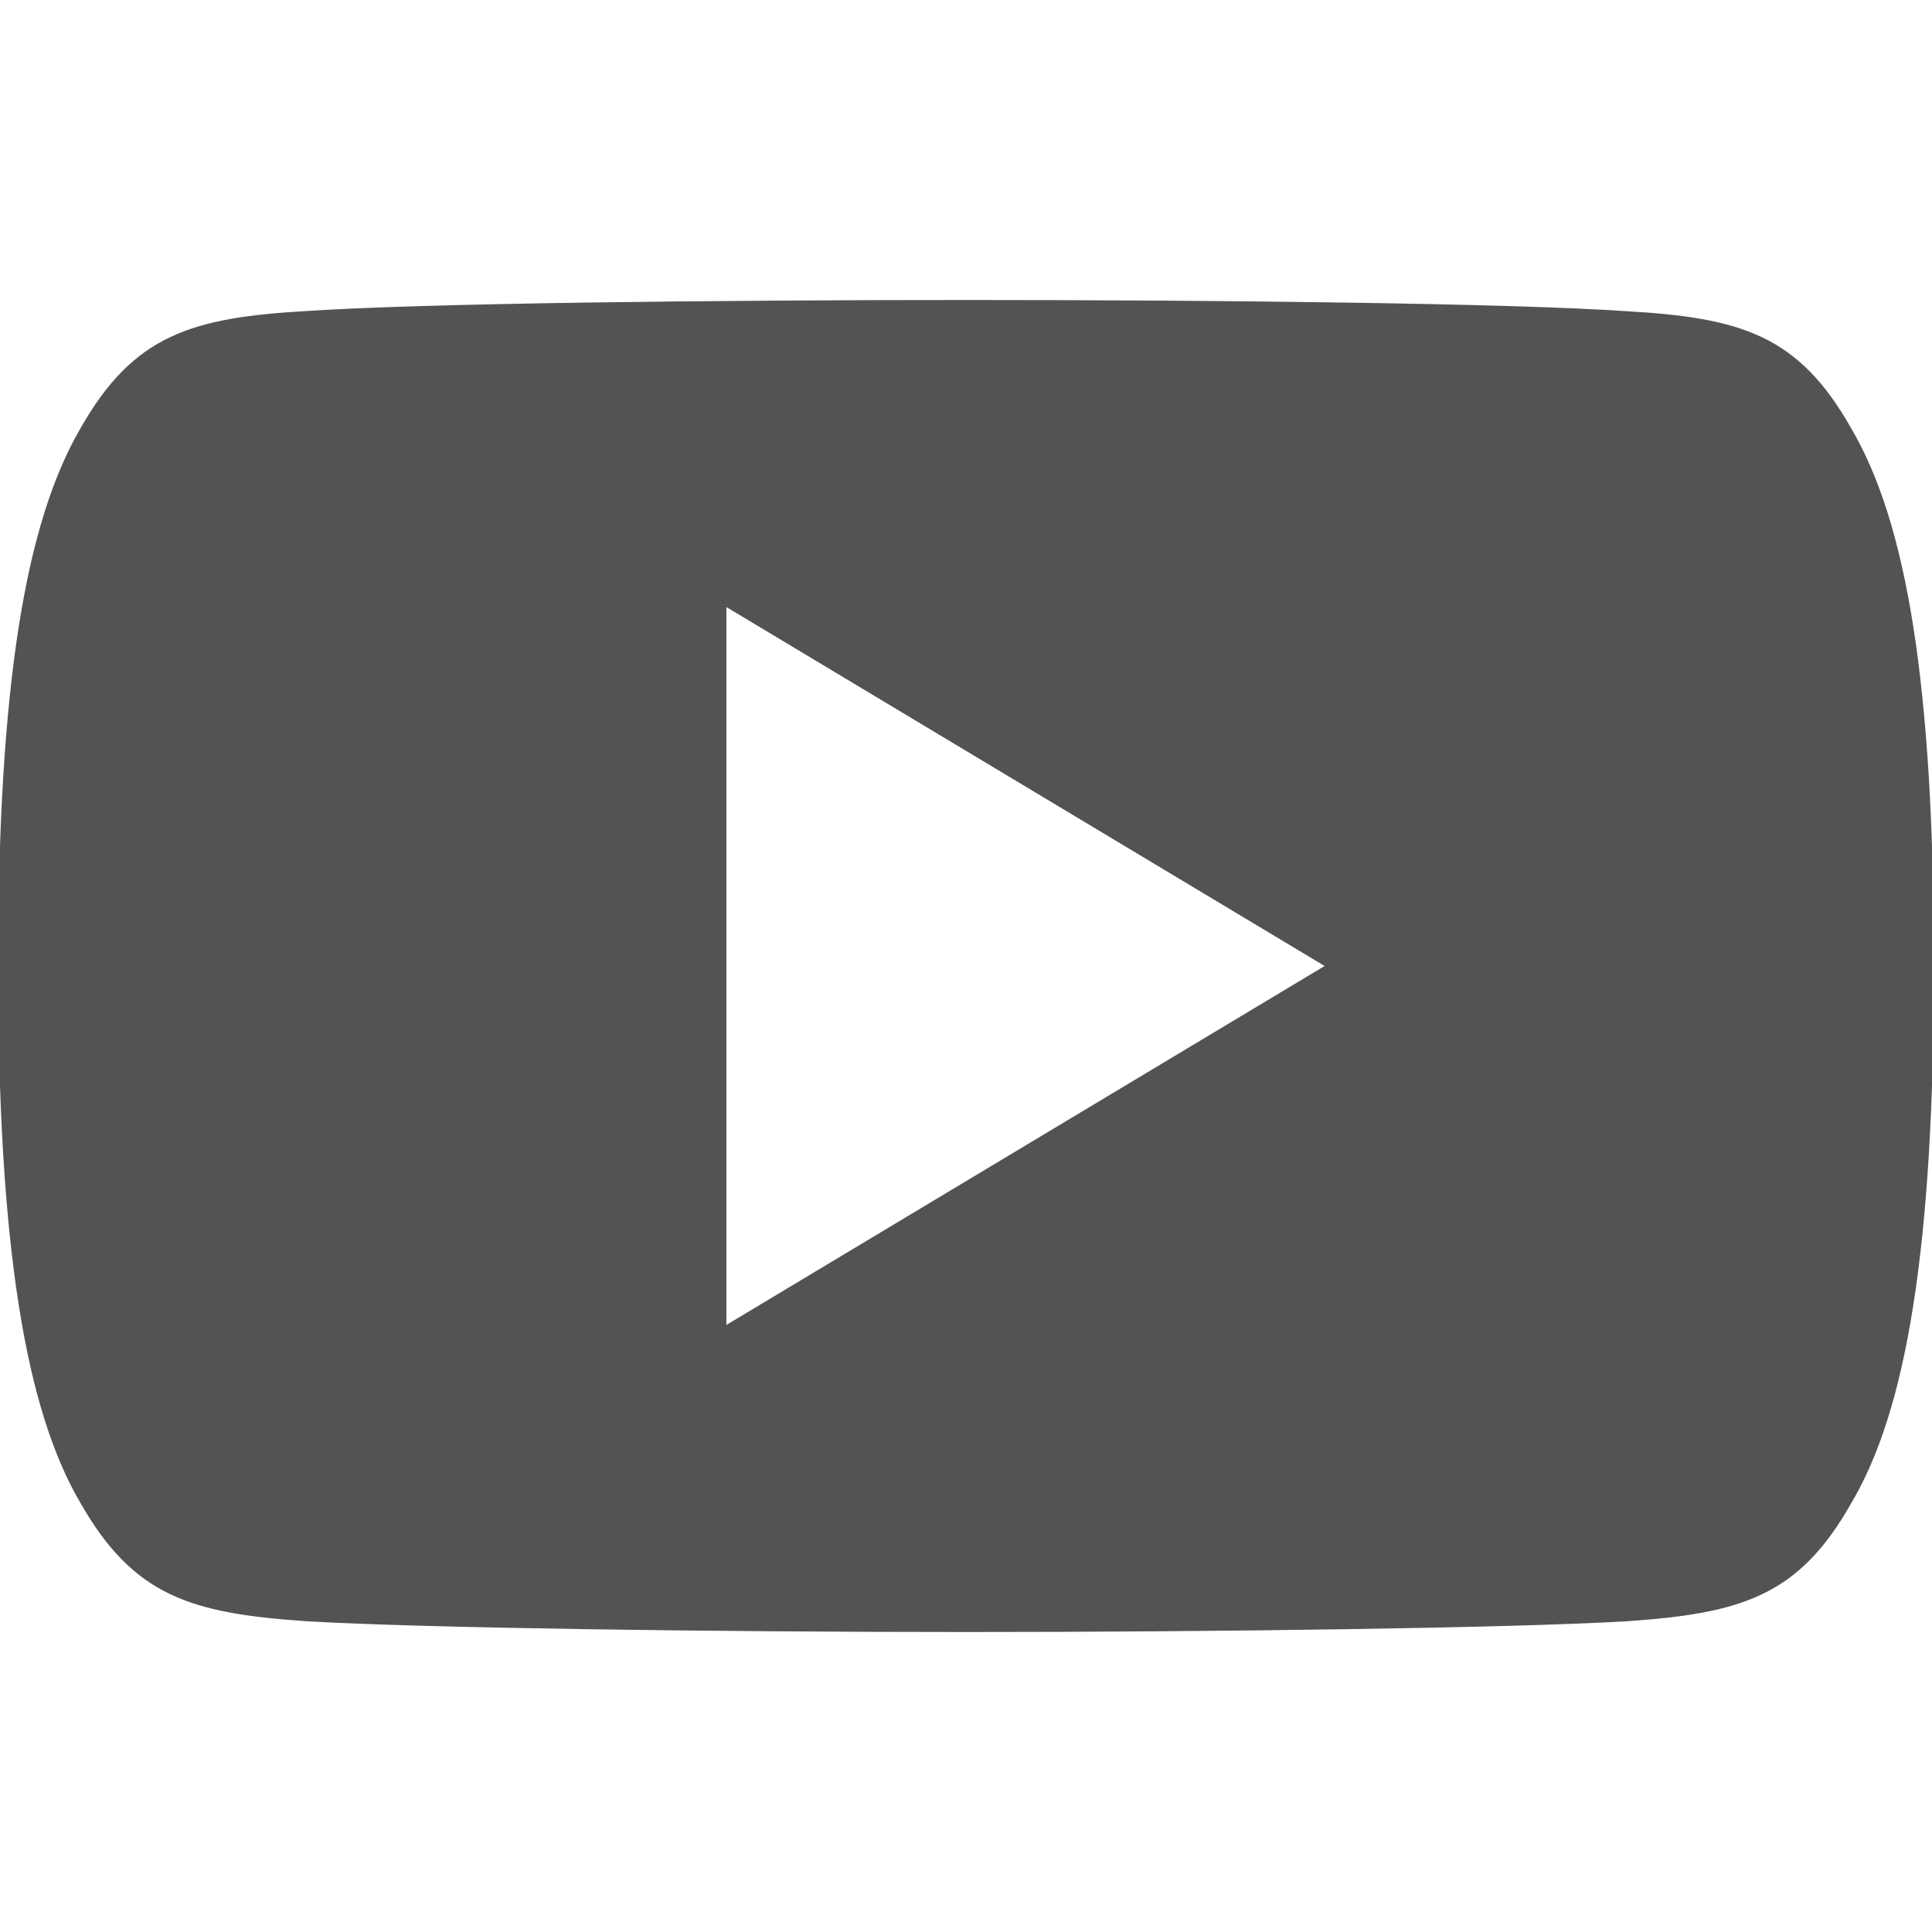
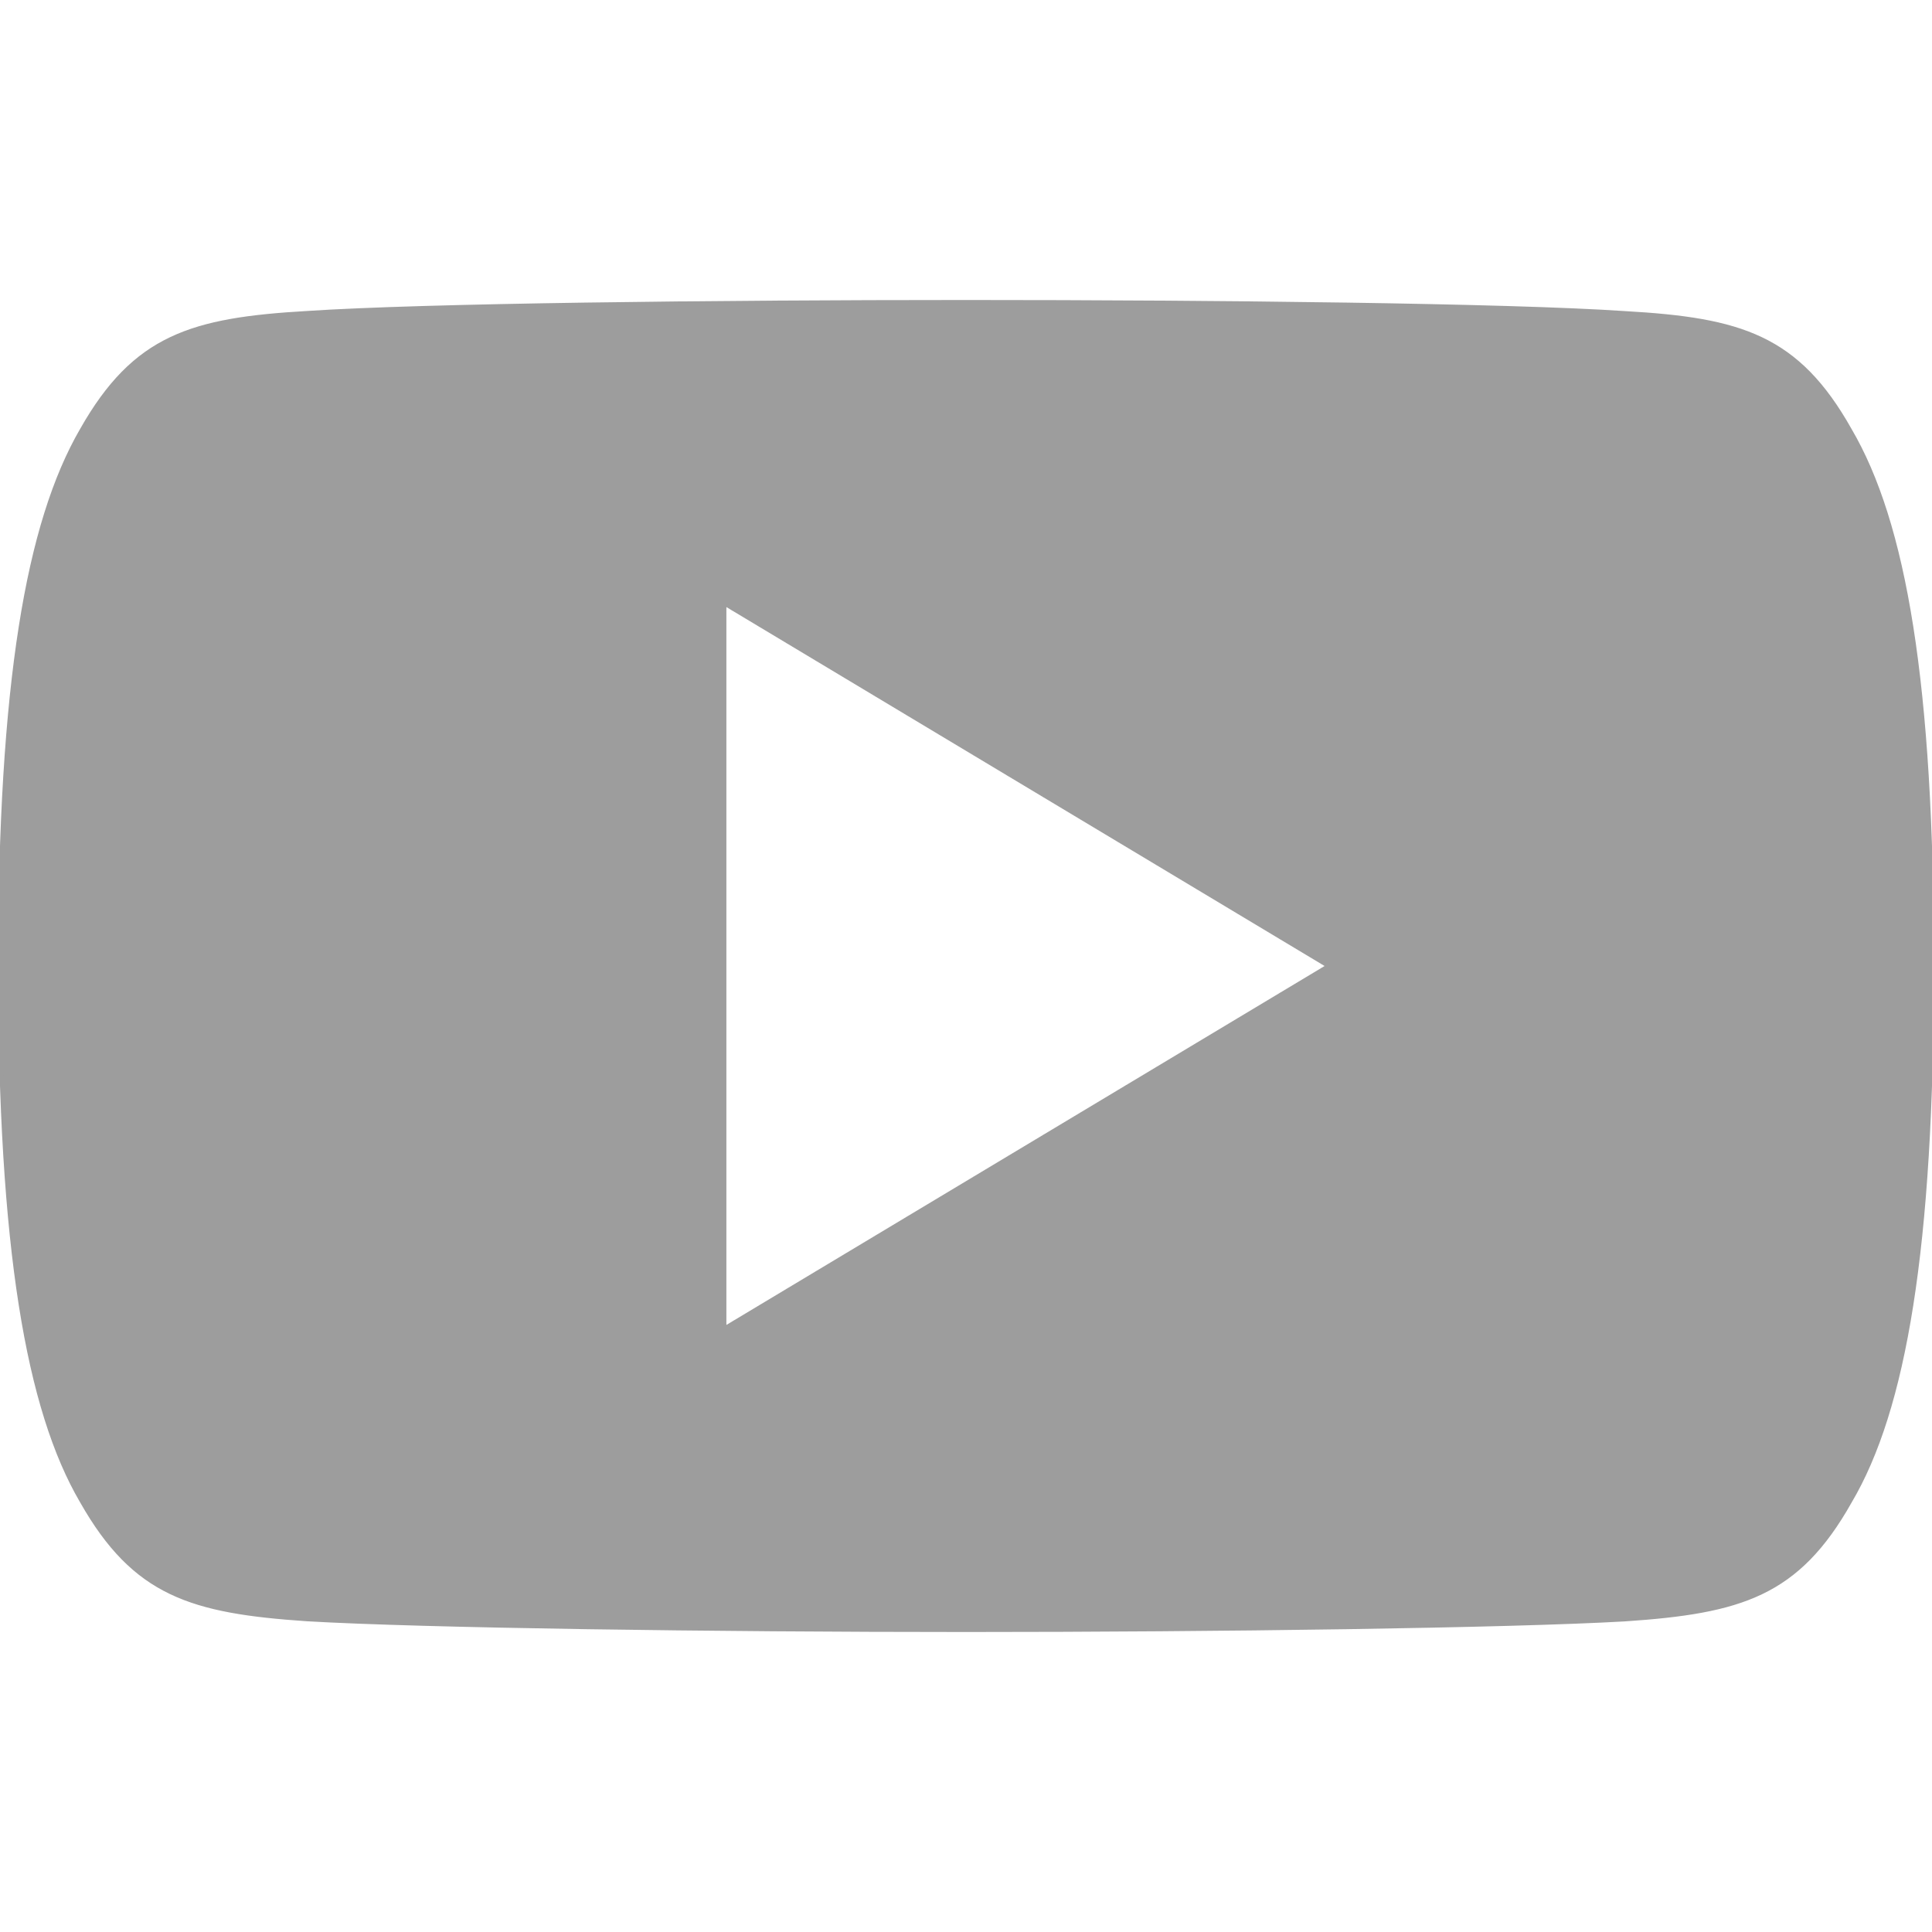
<svg xmlns="http://www.w3.org/2000/svg" version="1.1" id="Capa_1" x="0px" y="0px" viewBox="0 0 512 512" style="enable-background:new 0 0 512 512;" xml:space="preserve">
  <g>
    <g>
-       <path fill="#535353" stroke="#535353" d="M490.24,113.92c-13.888-24.704-28.96-29.248-59.648-30.976C399.936,80.864,322.848,80,256.064,80    c-66.912,0-144.032,0.864-174.656,2.912c-30.624,1.76-45.728,6.272-59.744,31.008C7.36,138.592,0,181.088,0,255.904    C0,255.968,0,256,0,256c0,0.064,0,0.096,0,0.096v0.064c0,74.496,7.36,117.312,21.664,141.728    c14.016,24.704,29.088,29.184,59.712,31.264C112.032,430.944,189.152,432,256.064,432c66.784,0,143.872-1.056,174.56-2.816    c30.688-2.08,45.76-6.56,59.648-31.264C504.704,373.504,512,330.688,512,256.192c0,0,0-0.096,0-0.16c0,0,0-0.064,0-0.096    C512,181.088,504.704,138.592,490.24,113.92z M192,352V160l160,96L192,352z" />
+       <path fill="#9D9D9D" stroke="#9D9D9D" d="M490.24,113.92c-13.888-24.704-28.96-29.248-59.648-30.976C399.936,80.864,322.848,80,256.064,80    c-66.912,0-144.032,0.864-174.656,2.912c-30.624,1.76-45.728,6.272-59.744,31.008C7.36,138.592,0,181.088,0,255.904    C0,255.968,0,256,0,256c0,0.064,0,0.096,0,0.096v0.064c0,74.496,7.36,117.312,21.664,141.728    c14.016,24.704,29.088,29.184,59.712,31.264C112.032,430.944,189.152,432,256.064,432c66.784,0,143.872-1.056,174.56-2.816    c30.688-2.08,45.76-6.56,59.648-31.264C504.704,373.504,512,330.688,512,256.192c0,0,0-0.096,0-0.16c0,0,0-0.064,0-0.096    C512,181.088,504.704,138.592,490.24,113.92z M192,352V160l160,96L192,352z" />
    </g>
  </g>
  <g>
</g>
  <g>
</g>
  <g>
</g>
  <g>
</g>
  <g>
</g>
  <g>
</g>
  <g>
</g>
  <g>
</g>
  <g>
</g>
  <g>
</g>
  <g>
</g>
  <g>
</g>
  <g>
</g>
  <g>
</g>
  <g>
</g>
</svg>
